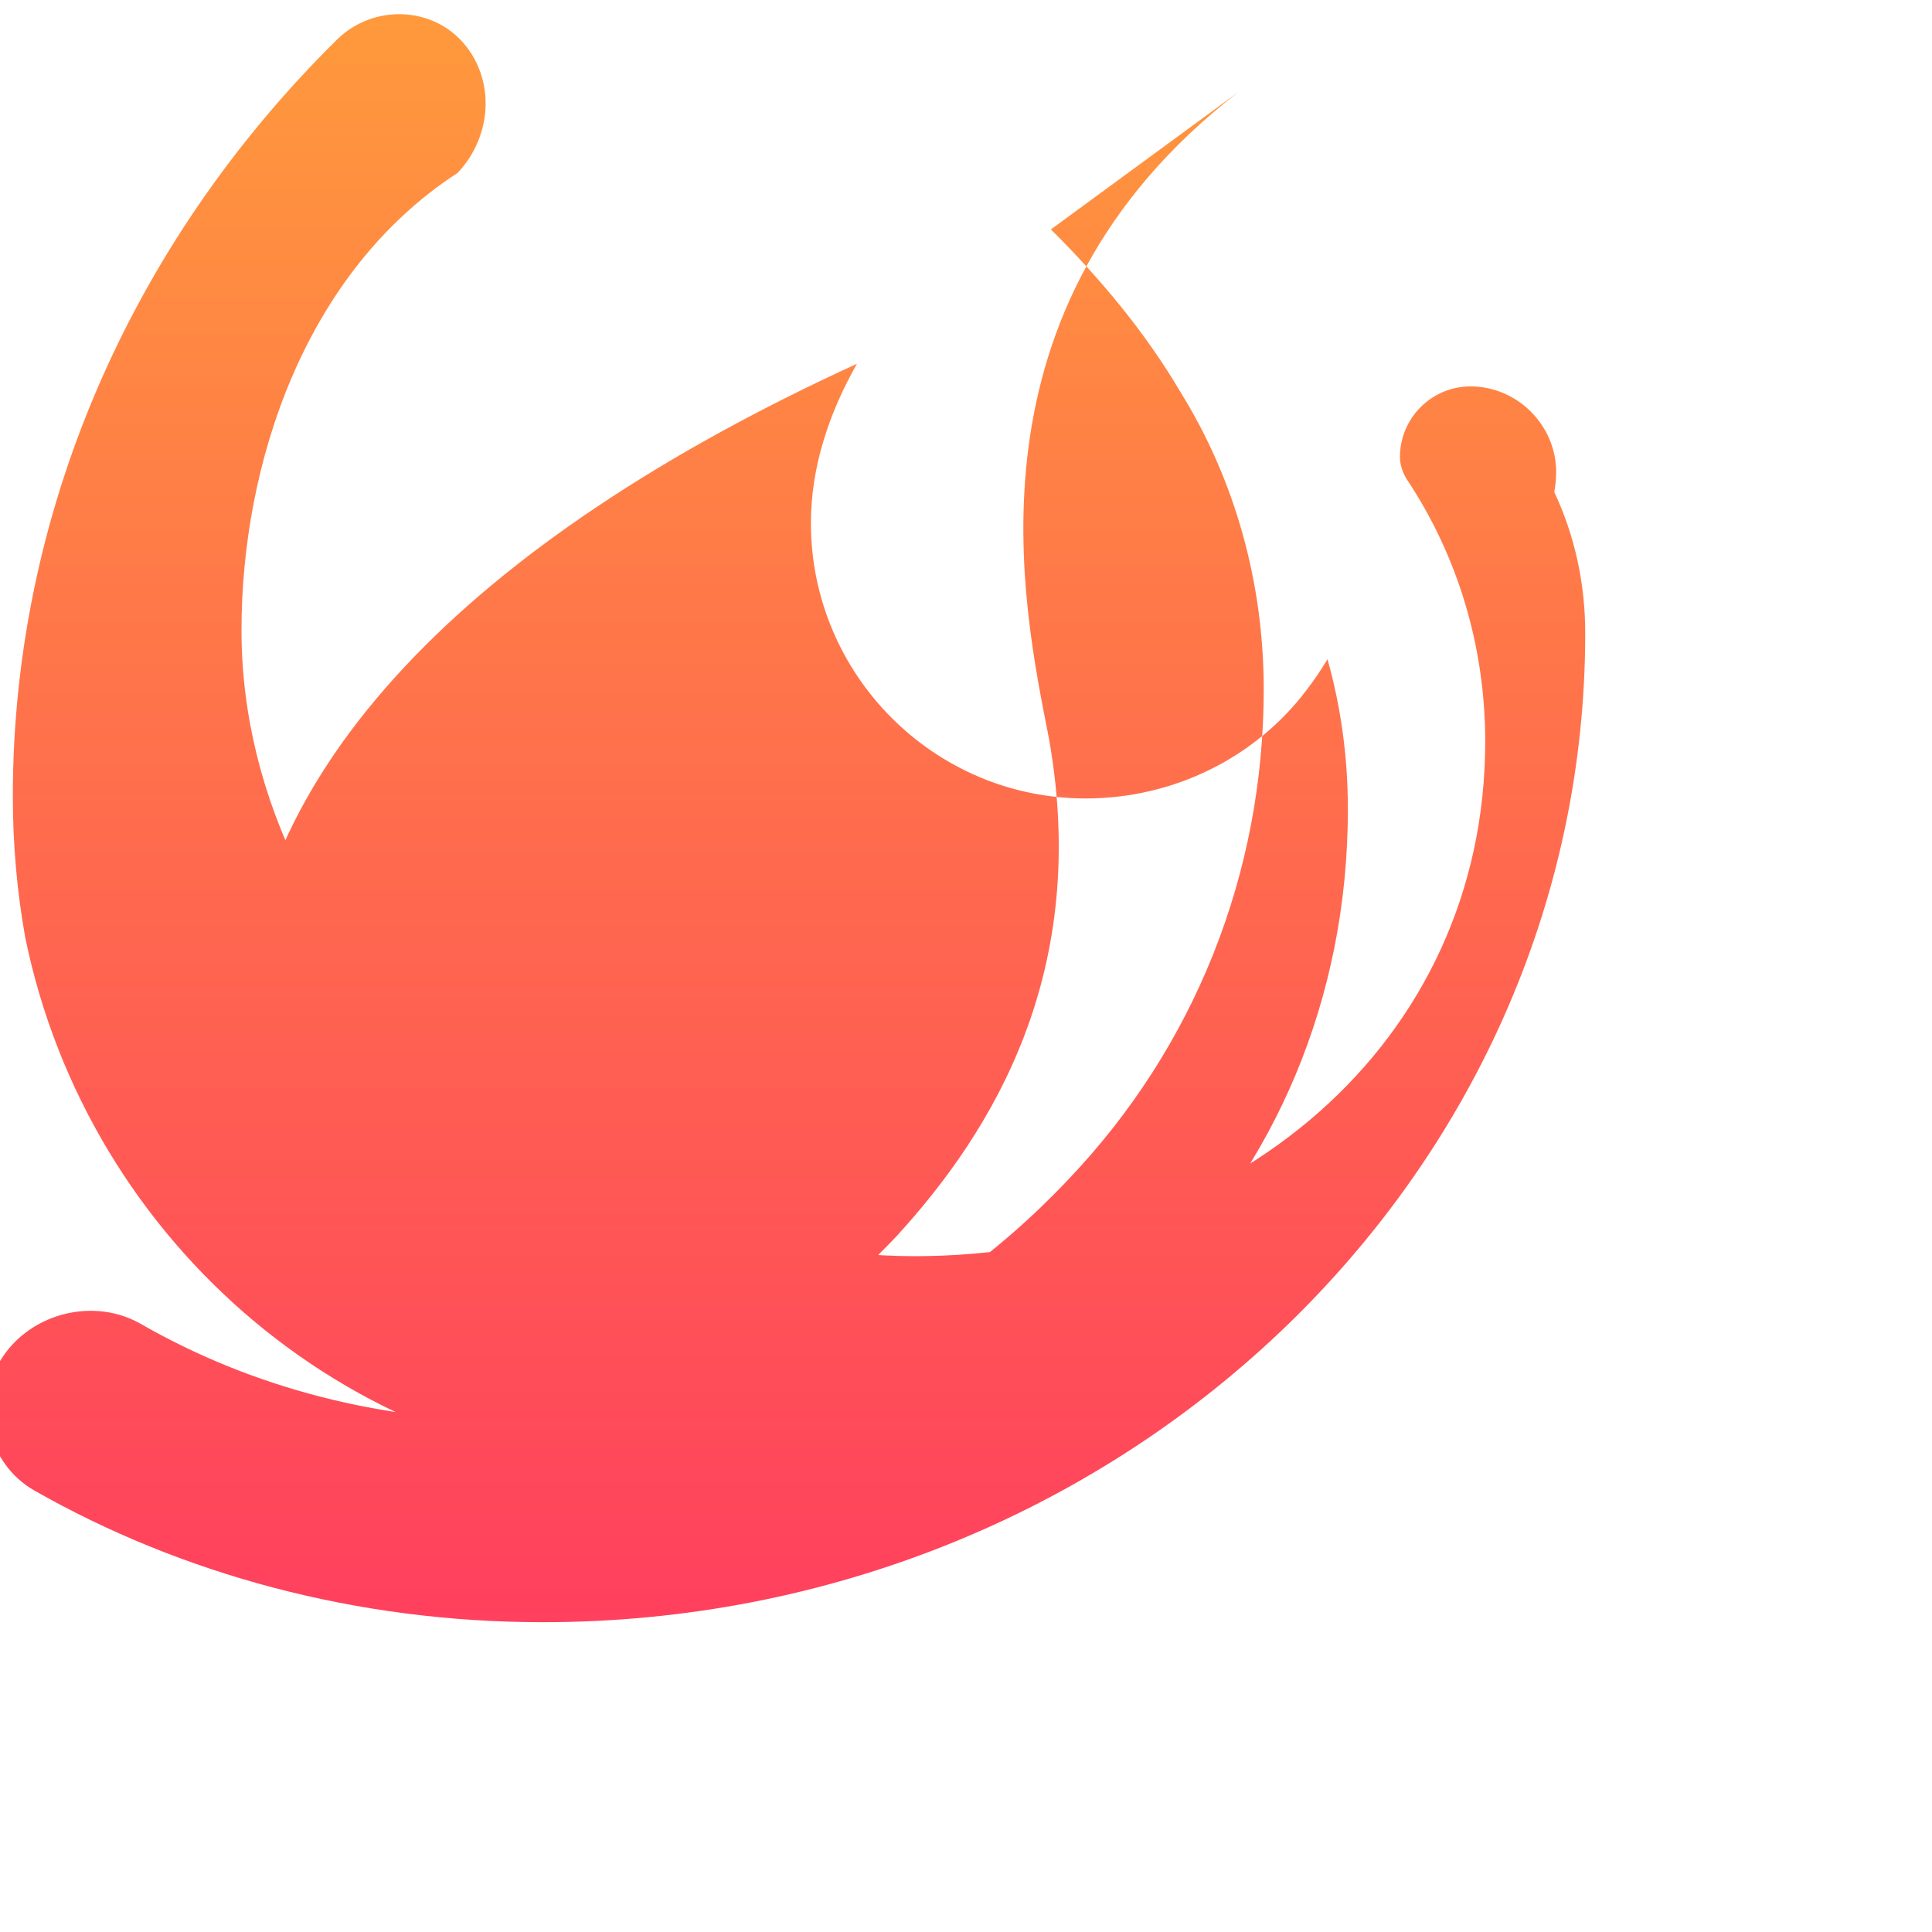
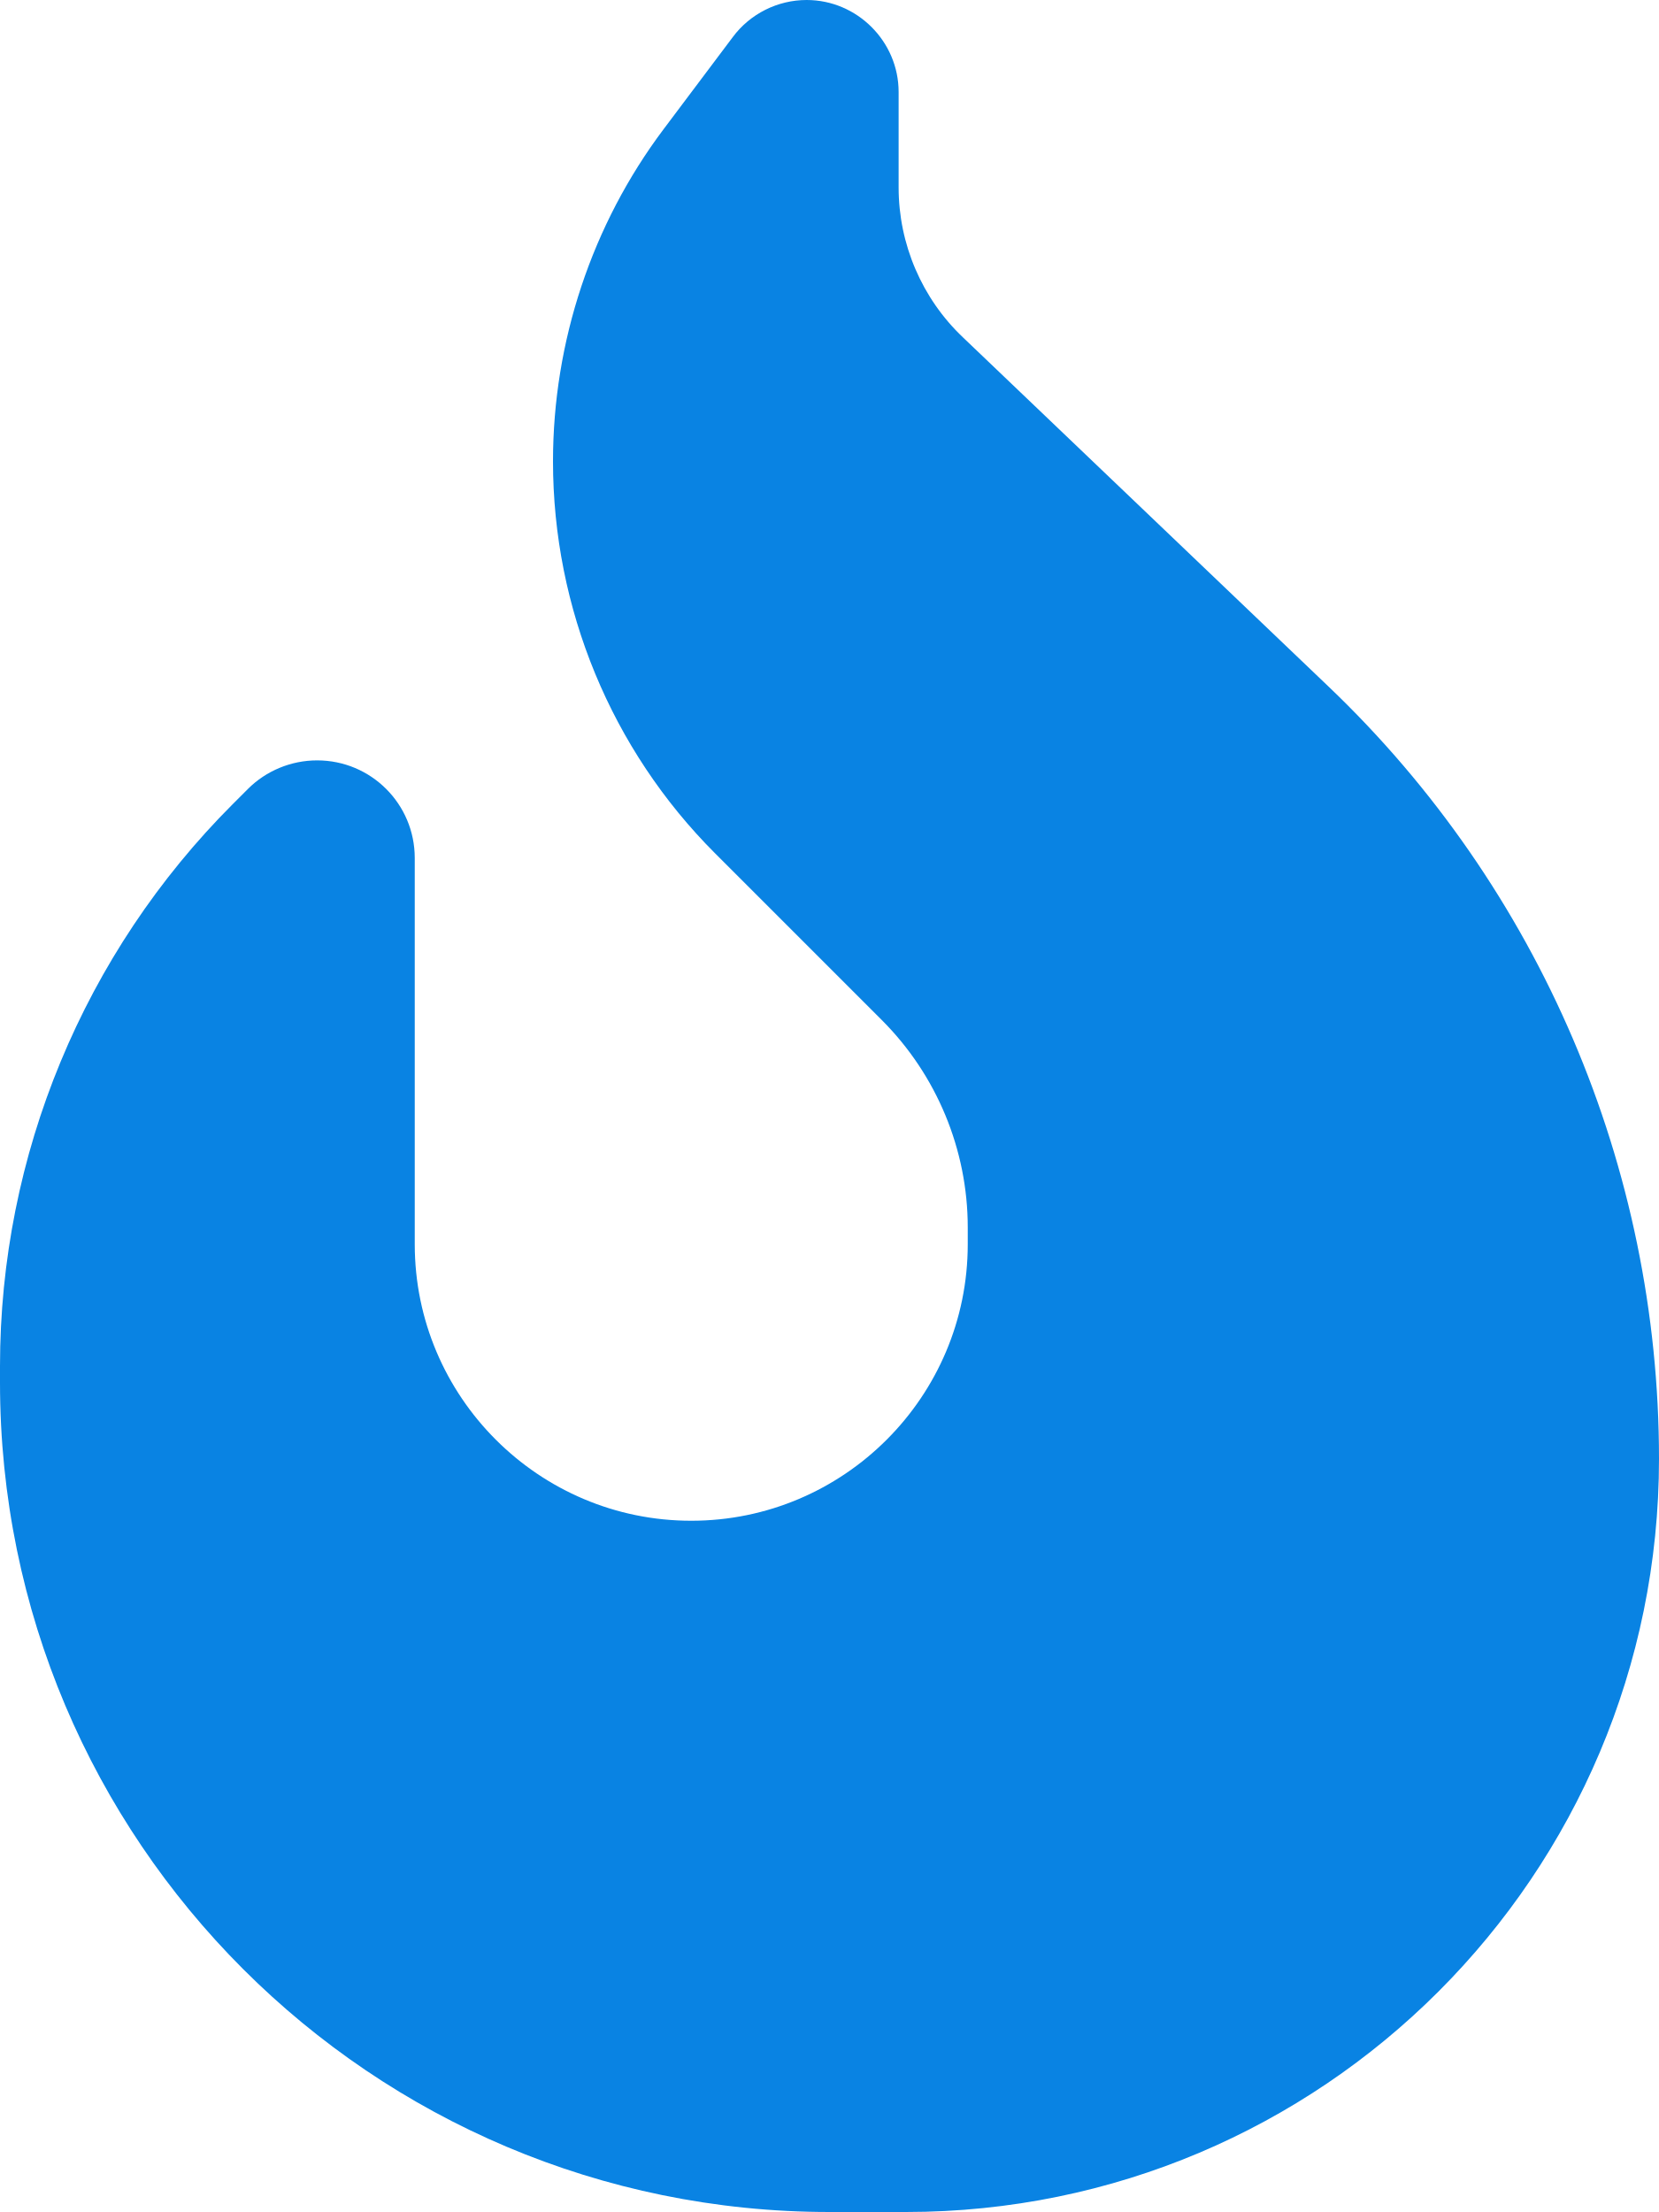
- <svg xmlns="http://www.w3.org/2000/svg" viewBox="0 0 512 512" width="64" height="64">
-   <defs>
-     <linearGradient id="g" x1="0%" y1="0%" x2="0%" y2="100%">
-       <stop offset="0%" stop-color="#FF9A3C" />
-       <stop offset="100%" stop-color="#FF3F5E" />
-     </linearGradient>
-   </defs>
-   <path fill="url(#g)" d="M328.3 24.3c-74.8 57.7-57.1 136.6-50.3 171.5c10.9 61.5-14.6 103.6-40.4 131.8c-1.4 1.5-2.8 2.9-4.1 4.2c-29.3 30.5-69.4 43.3-99.9 43.3c-9.5 0-18.7-1.1-27.2-3.4C85.1 364.0 64 321.9 64 274.9c0-70.5 60.7-131.6 163.1-178.5c-7.6 13.4-12.2 27.7-12.2 42.2c0 40.2 32.6 73 72.8 73c23.7 0 45.1-11.1 58.3-28.4c2.1-2.7 4.0-5.5 5.8-8.5c3.6 12.8 5.4 26.1 5.4 39.8c0 101.1-78.7 176.7-176.6 176.7c-86.6 0-157.3-61.8-173.9-142.7c-2.2-12.2-3.3-24.8-3.3-37.5c0-74.2 30.6-146 86.1-200.7c9.6-9.2 25-8.6 33.4 1.2c8.3 9.7 7.6 24.5-1.6 34.3C80.5 72.3 64 123.3 64 167.0c0 90.6 90.7 165.9 178.3 165.9c84.2 0 151.3-56.3 151.3-136.4c0-25.0-7.2-49.1-20.8-69.5c-1.1-1.8-1.8-3.8-1.8-5.9c0-10.3 8.4-18.7 18.7-18.7c12.4 0 22.7 10.3 22.7 22.7c0 1.8-.2 3.6-.5 5.3c5.5 11.7 8.2 24.4 8.2 37.4c0 145.0-124.2 262.1-276.3 262.1c-49.3 0-95.7-12.7-134.7-34.9c-12.4-7.1-16.3-23.6-8.4-35.4c7.9-11.8 24.4-15.8 36.7-8.7c29.5 16.9 63.5 25.7 99.5 25.7c56.8 0 108.8-24.4 146.1-63.9c33.7-35.3 51.9-81.4 51.9-130.0c0-28.1-7.5-55.3-22.0-78.7c-9.3-15.8-21.2-30.1-34.4-43.2z" />
+ <svg xmlns="http://www.w3.org/2000/svg" viewBox="0 0 384 512">
+   <path fill="rgb(9, 131, 227)" d="M153.6 29.9l16-21.3C173.6 3.2 180 0 186.7 0 198.4 0 208 9.6 208 21.3l0 22.1c0 13.1 5.4 25.7 14.9 34.7L307.6 159C356.4 205.6 384 270.2 384 337.7 384 434 306 512 209.7 512L192 512C86 512 0 426 0 320l0-3.8c0-48.8 19.4-95.6 53.9-130.1l3.5-3.5c4.2-4.2 10-6.6 16-6.6 12.5 0 22.6 10.1 22.6 22.6L96 288c0 35.3 28.7 64 64 64s64-28.7 64-64l0-3.9c0-18-7.2-35.3-19.9-48l-38.6-38.6c-24-24-37.5-56.7-37.5-90.7 0-27.7 9-54.8 25.6-76.9z" />
</svg>
